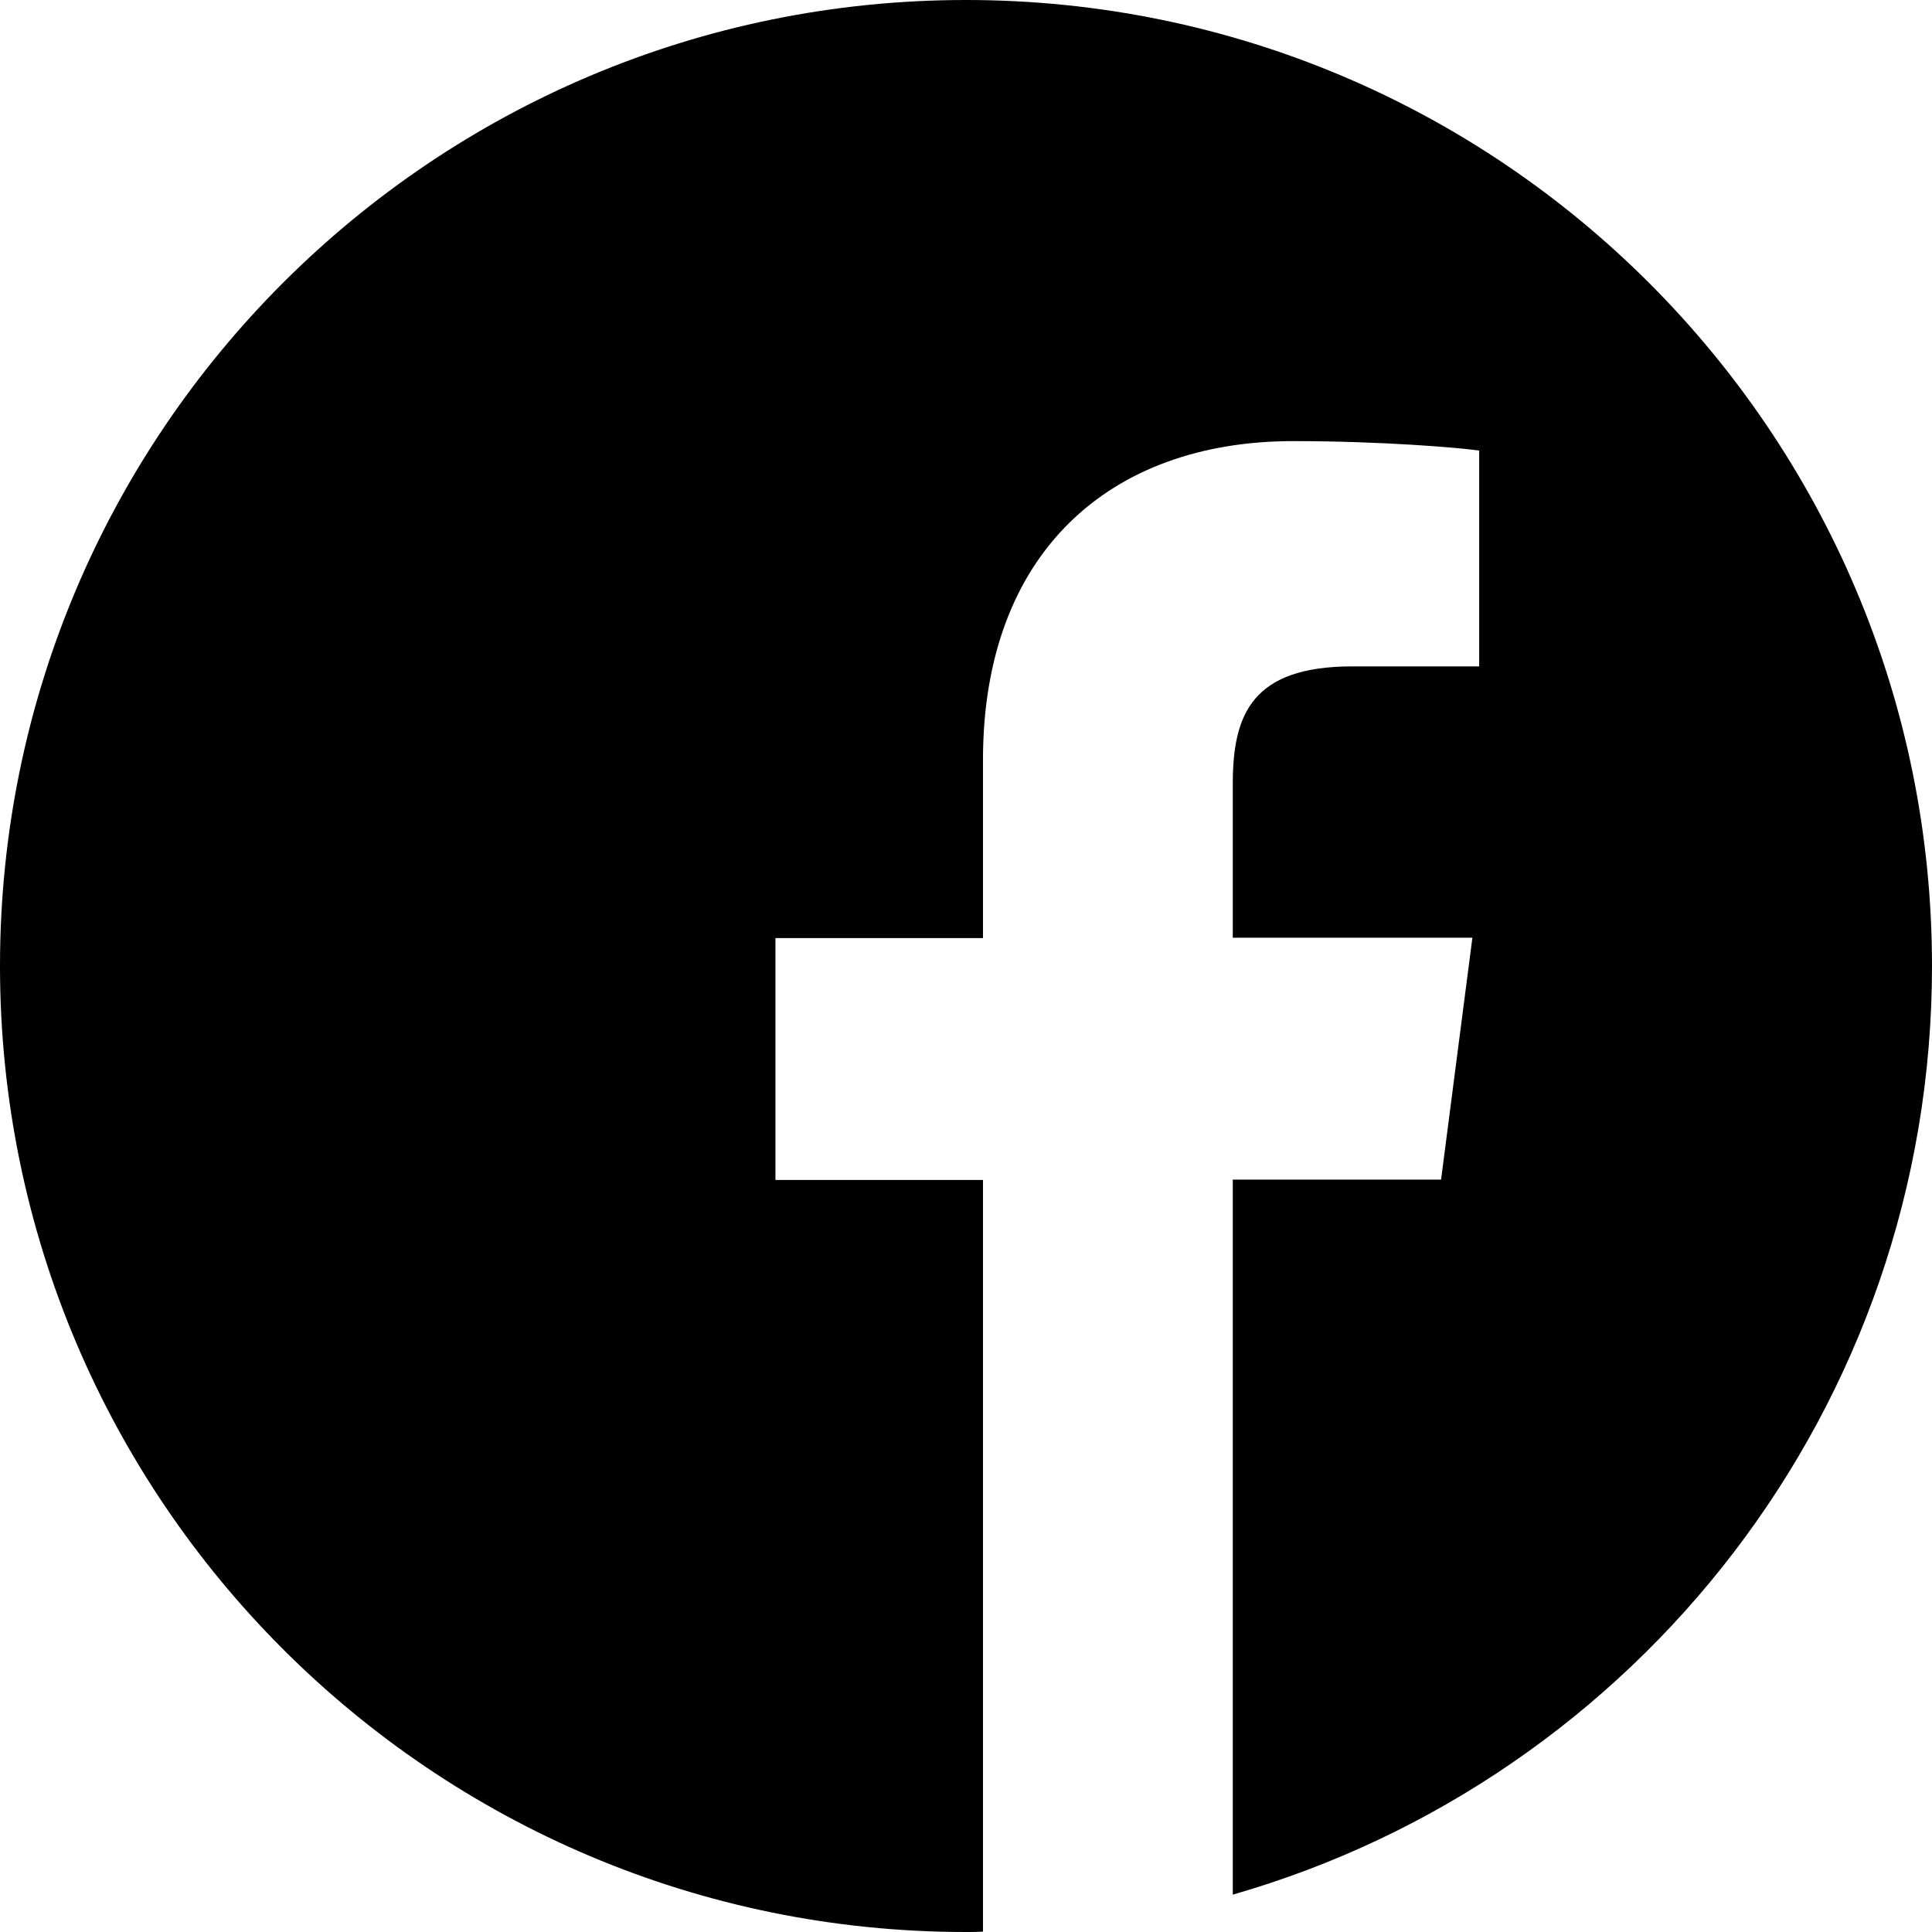
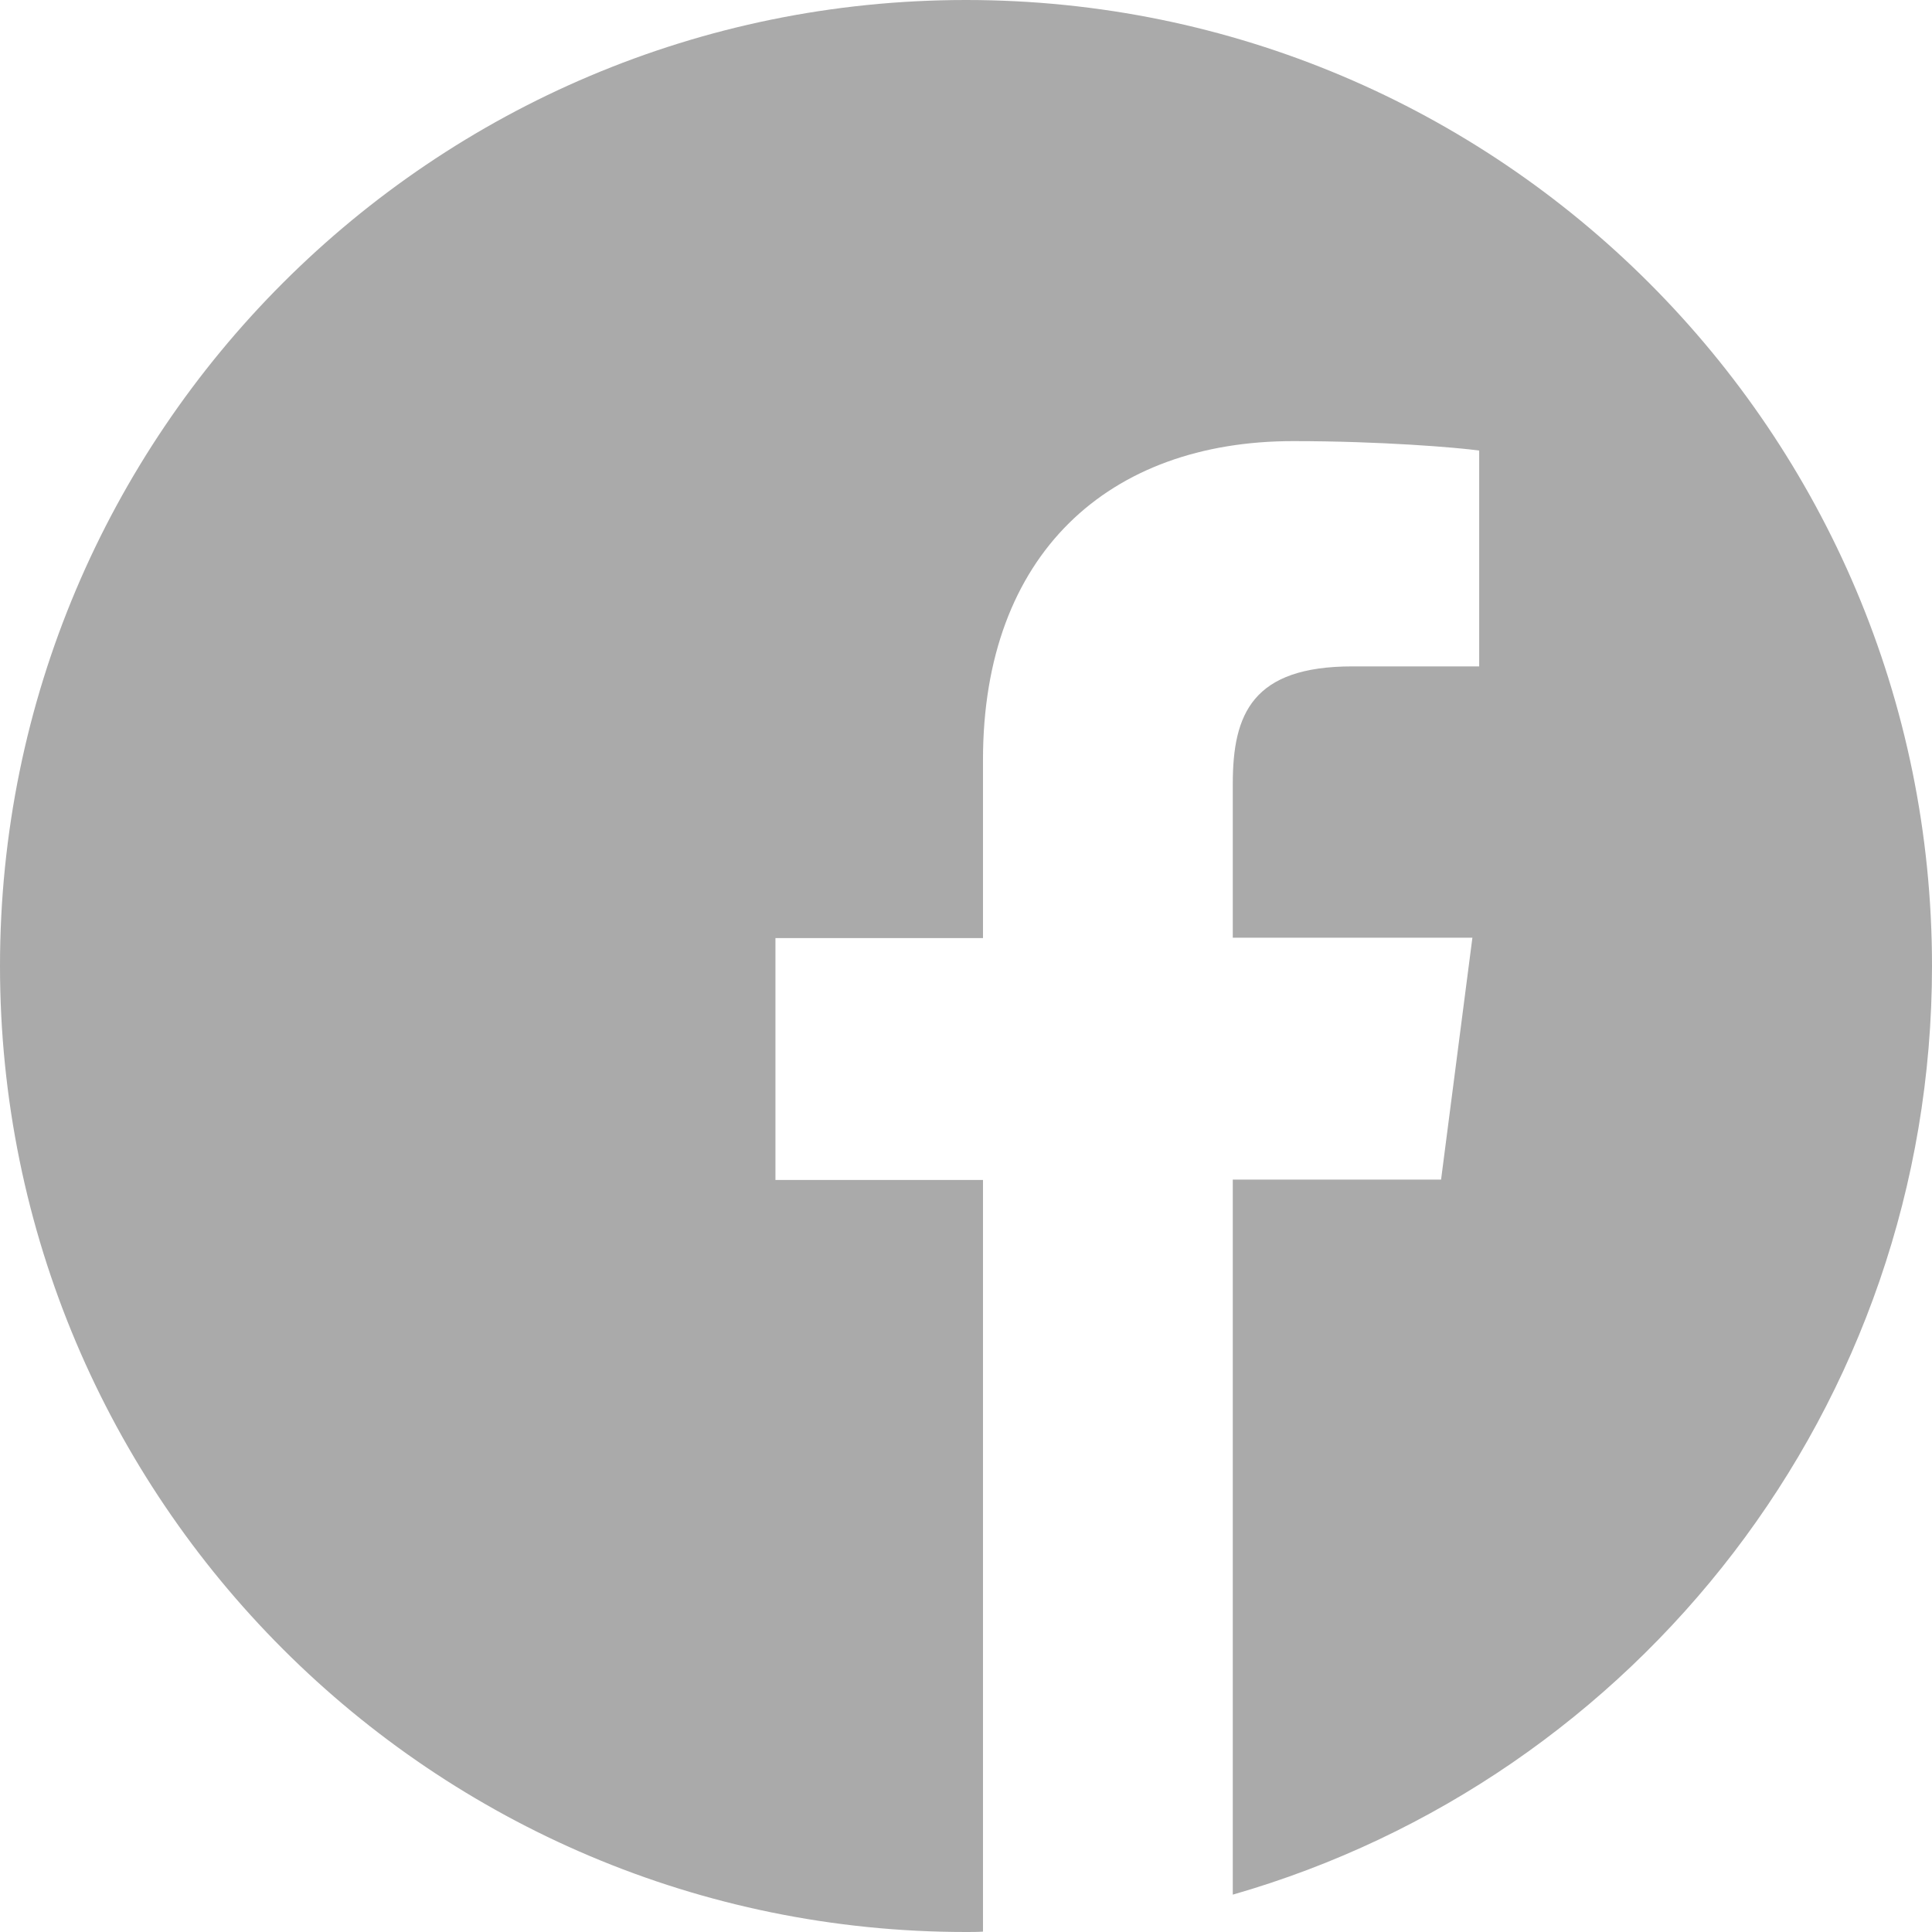
- <svg xmlns="http://www.w3.org/2000/svg" id="Capa_1" enable-background="new 0 0 512 512" height="512" viewBox="0 0 512 512" width="512">
+ <svg xmlns="http://www.w3.org/2000/svg" fill="#aaa" id="Capa_1" enable-background="new 0 0 512 512" height="512" viewBox="0 0 512 512" width="512">
  <path d="m512 256c0-141.4-114.6-256-256-256s-256 114.6-256 256 114.6 256 256 256c1.5 0 3 0 4.5-.1v-199.2h-55v-64.1h55v-47.2c0-54.7 33.4-84.5 82.2-84.5 23.4 0 43.5 1.7 49.3 2.5v57.2h-33.6c-26.5 0-31.7 12.6-31.7 31.1v40.8h63.5l-8.3 64.1h-55.2v189.5c107-30.7 185.3-129.2 185.3-246.1z" />
</svg>
